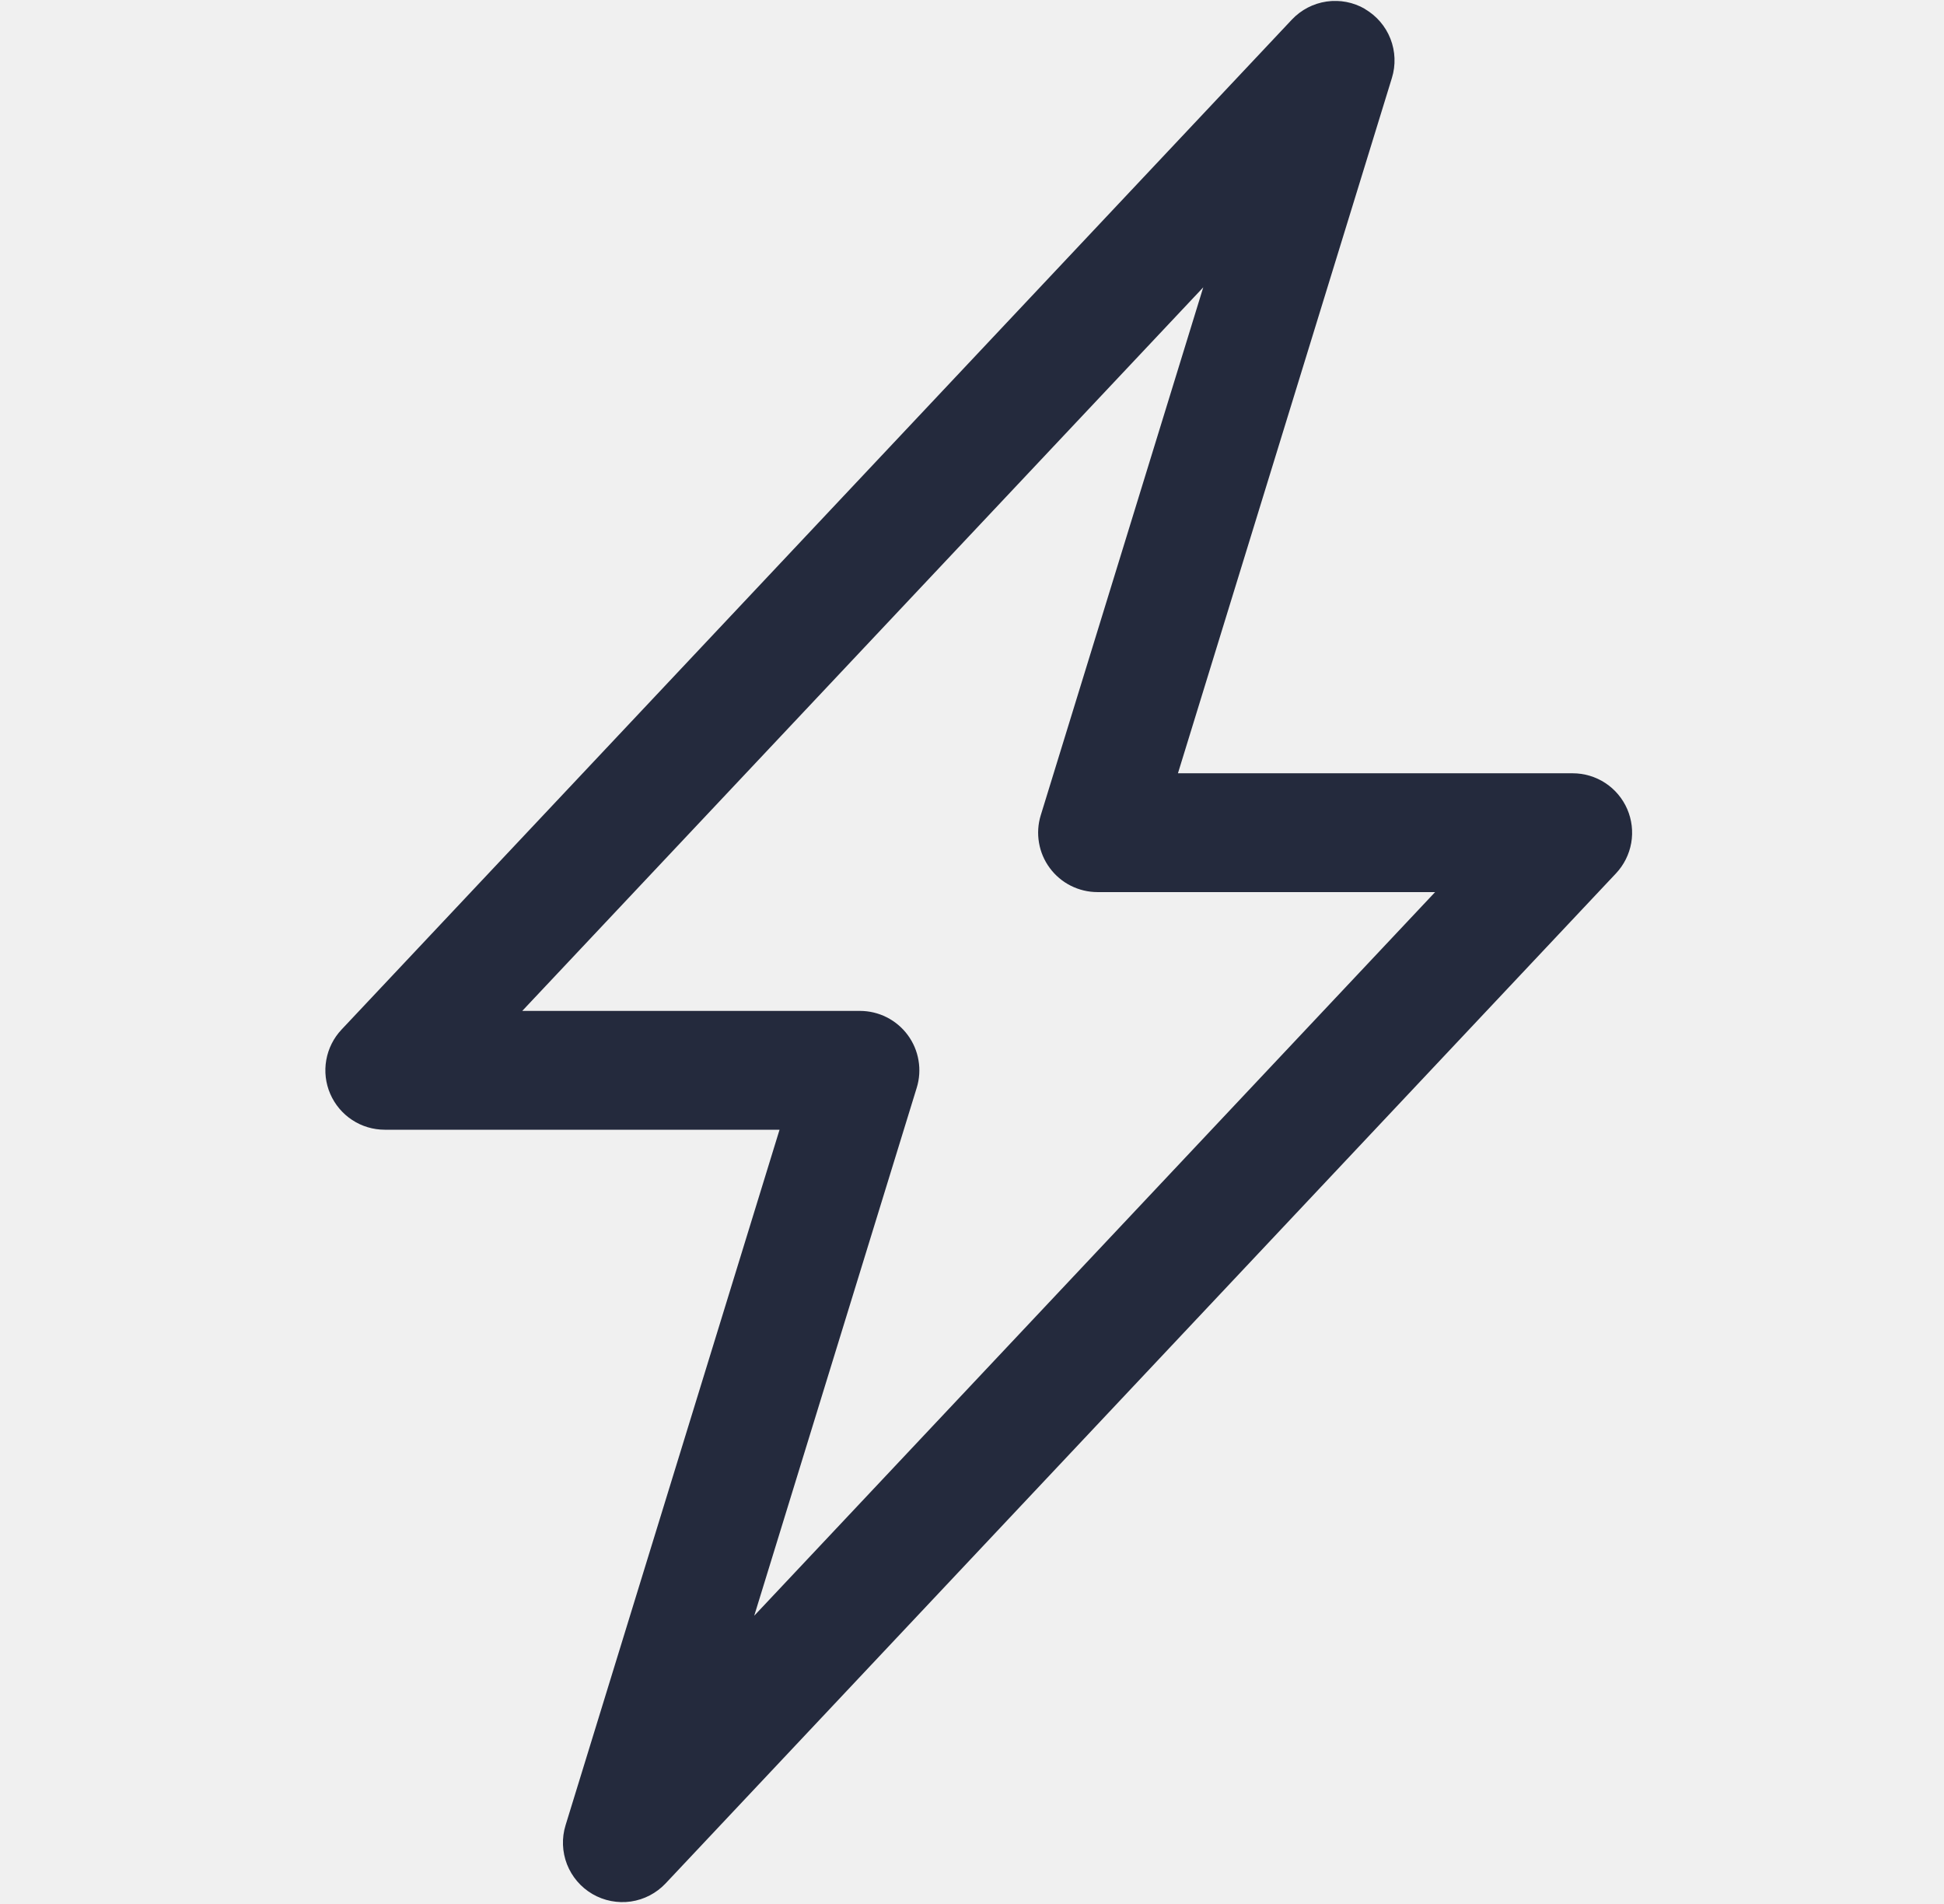
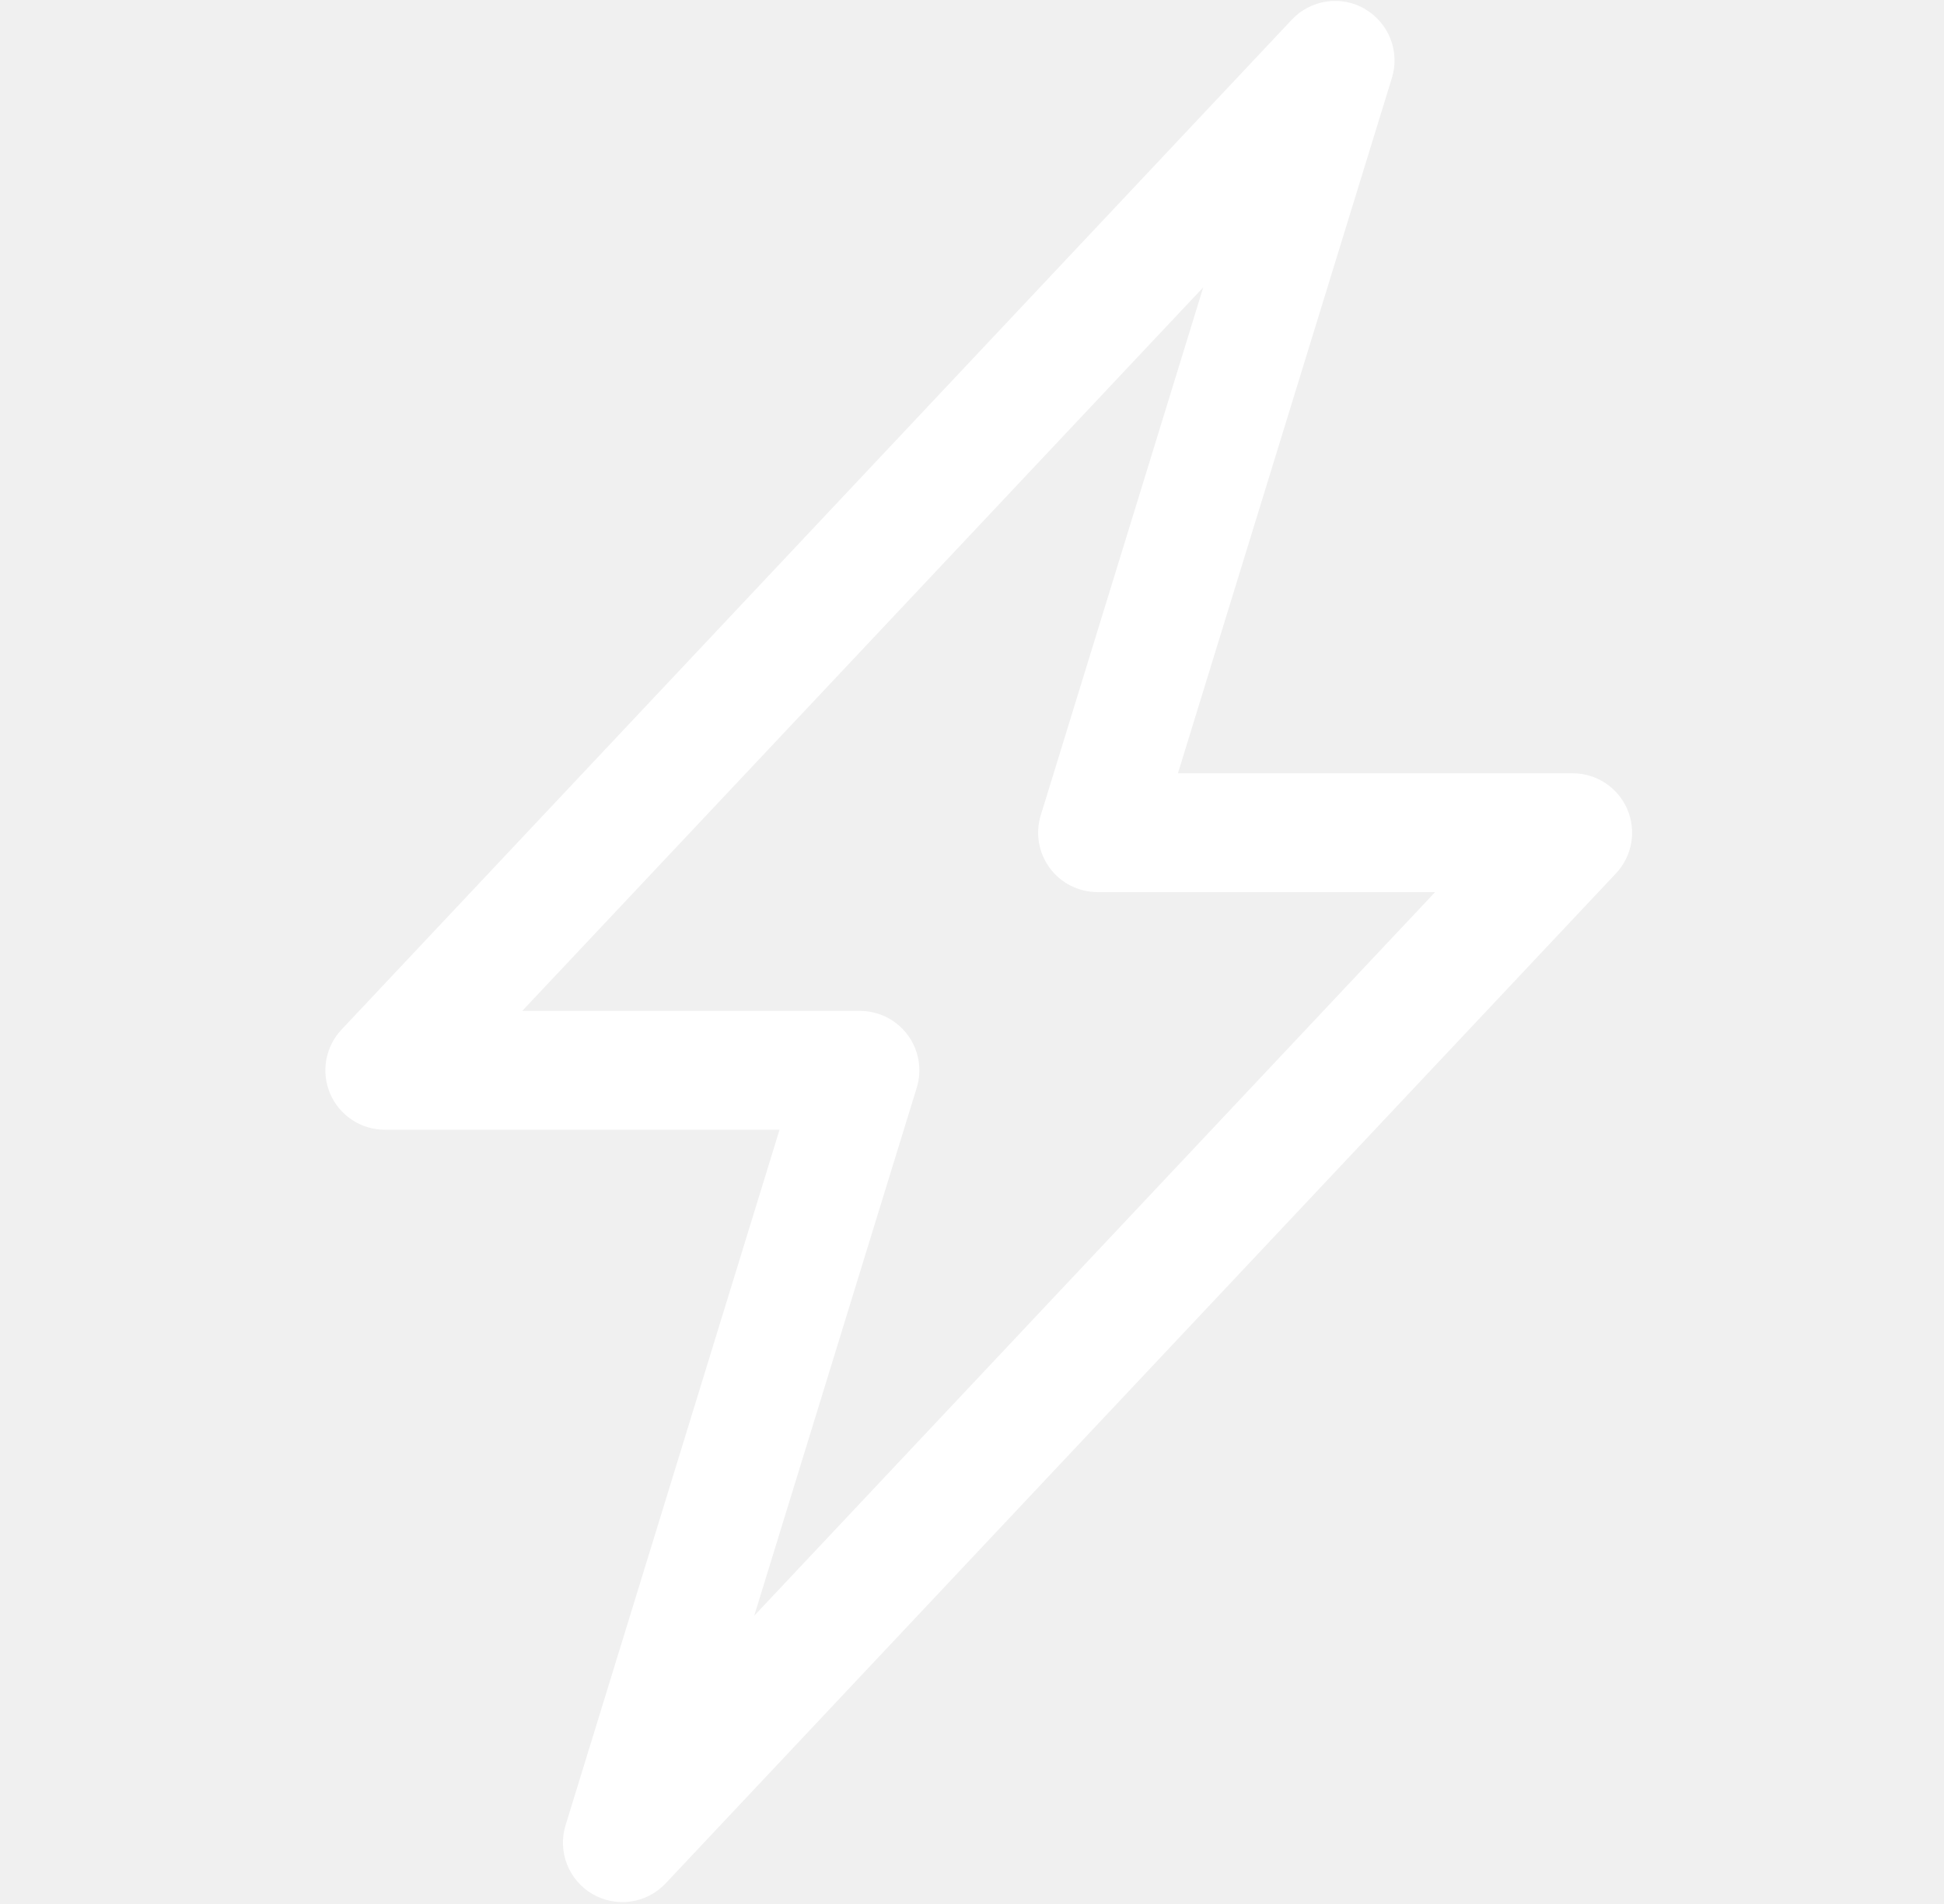
<svg xmlns="http://www.w3.org/2000/svg" width="48" height="47" viewBox="0 0 48 47" fill="none">
  <g clip-path="url(#clip0_45_923)">
-     <path d="M33.702 0.223C33.989 0.39 34.211 0.648 34.332 0.957C34.453 1.266 34.466 1.607 34.368 1.924L29.085 19.089H38.832C39.118 19.089 39.399 19.173 39.638 19.33C39.877 19.487 40.065 19.711 40.179 19.974C40.292 20.237 40.327 20.527 40.277 20.81C40.227 21.092 40.096 21.353 39.9 21.561L16.435 46.493C16.208 46.734 15.906 46.892 15.578 46.94C15.25 46.987 14.915 46.922 14.629 46.756C14.342 46.589 14.121 46.33 14 46.022C13.88 45.713 13.867 45.372 13.965 45.056L19.248 27.888H9.501C9.215 27.888 8.934 27.805 8.695 27.647C8.456 27.49 8.268 27.266 8.154 27.003C8.04 26.74 8.006 26.45 8.056 26.168C8.106 25.885 8.237 25.624 8.433 25.416L31.898 0.484C32.125 0.243 32.427 0.086 32.754 0.038C33.082 -0.01 33.416 0.054 33.702 0.22V0.223ZM12.895 24.955H21.233C21.463 24.955 21.689 25.009 21.894 25.112C22.099 25.216 22.277 25.366 22.413 25.55C22.55 25.735 22.641 25.949 22.679 26.175C22.718 26.401 22.703 26.634 22.635 26.853L18.623 39.885L35.435 22.022H27.1C26.87 22.022 26.644 21.968 26.439 21.865C26.234 21.762 26.056 21.611 25.92 21.427C25.783 21.242 25.692 21.028 25.654 20.802C25.615 20.576 25.63 20.344 25.698 20.124L29.71 7.093L12.895 24.955Z" fill="#242A3D" />
+     <path d="M33.702 0.223C33.989 0.39 34.211 0.648 34.332 0.957C34.453 1.266 34.466 1.607 34.368 1.924L29.085 19.089H38.832C39.118 19.089 39.399 19.173 39.638 19.33C39.877 19.487 40.065 19.711 40.179 19.974C40.292 20.237 40.327 20.527 40.277 20.81C40.227 21.092 40.096 21.353 39.9 21.561L16.435 46.493C16.208 46.734 15.906 46.892 15.578 46.94C15.25 46.987 14.915 46.922 14.629 46.756C14.342 46.589 14.121 46.33 14 46.022C13.88 45.713 13.867 45.372 13.965 45.056L19.248 27.888H9.501C9.215 27.888 8.934 27.805 8.695 27.647C8.456 27.49 8.268 27.266 8.154 27.003C8.04 26.74 8.006 26.45 8.056 26.168C8.106 25.885 8.237 25.624 8.433 25.416L31.898 0.484C32.125 0.243 32.427 0.086 32.754 0.038C33.082 -0.01 33.416 0.054 33.702 0.22V0.223ZM12.895 24.955H21.233C21.463 24.955 21.689 25.009 21.894 25.112C22.099 25.216 22.277 25.366 22.413 25.55C22.55 25.735 22.641 25.949 22.679 26.175C22.718 26.401 22.703 26.634 22.635 26.853L18.623 39.885L35.435 22.022H27.1C26.87 22.022 26.644 21.968 26.439 21.865C26.234 21.762 26.056 21.611 25.92 21.427C25.783 21.242 25.692 21.028 25.654 20.802C25.615 20.576 25.63 20.344 25.698 20.124L29.71 7.093L12.895 24.955Z" fill="white" />
  </g>
  <defs>
    <clipPath id="clip0_45_923">
      <rect x="0.702" y="0.024" width="46.93" height="46.93" rx="7.657" fill="white" />
    </clipPath>
  </defs>
</svg>
